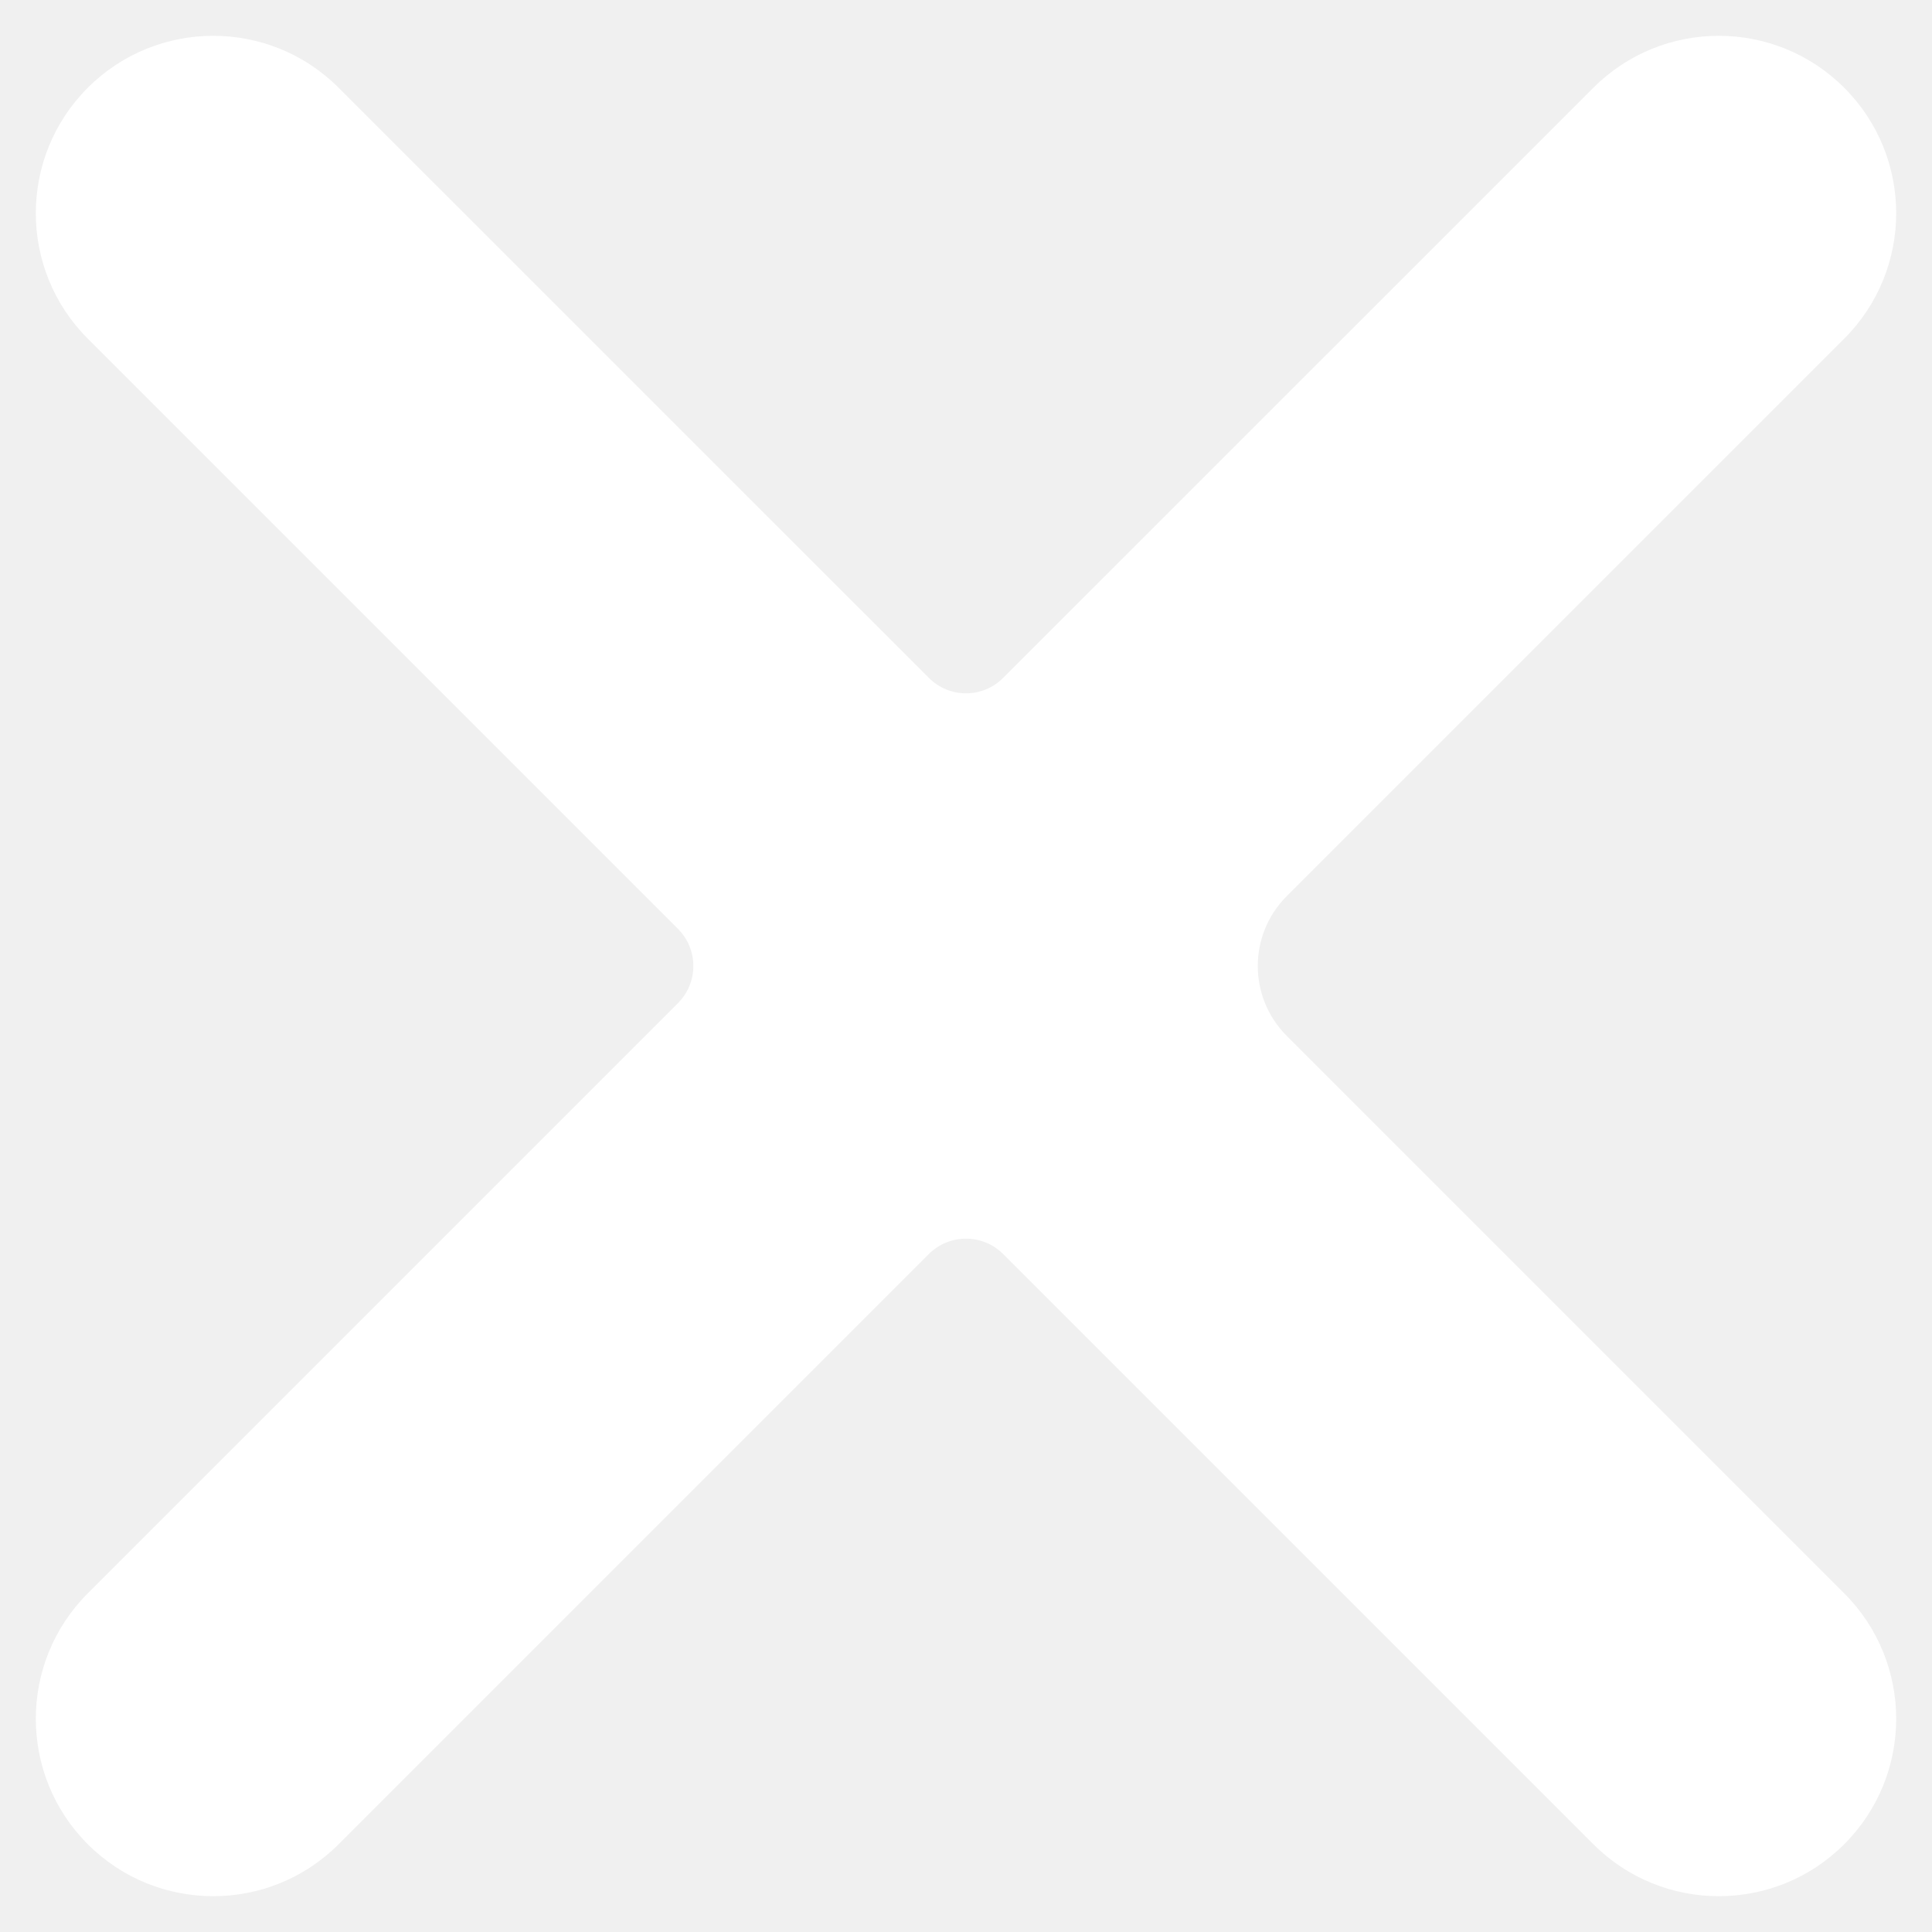
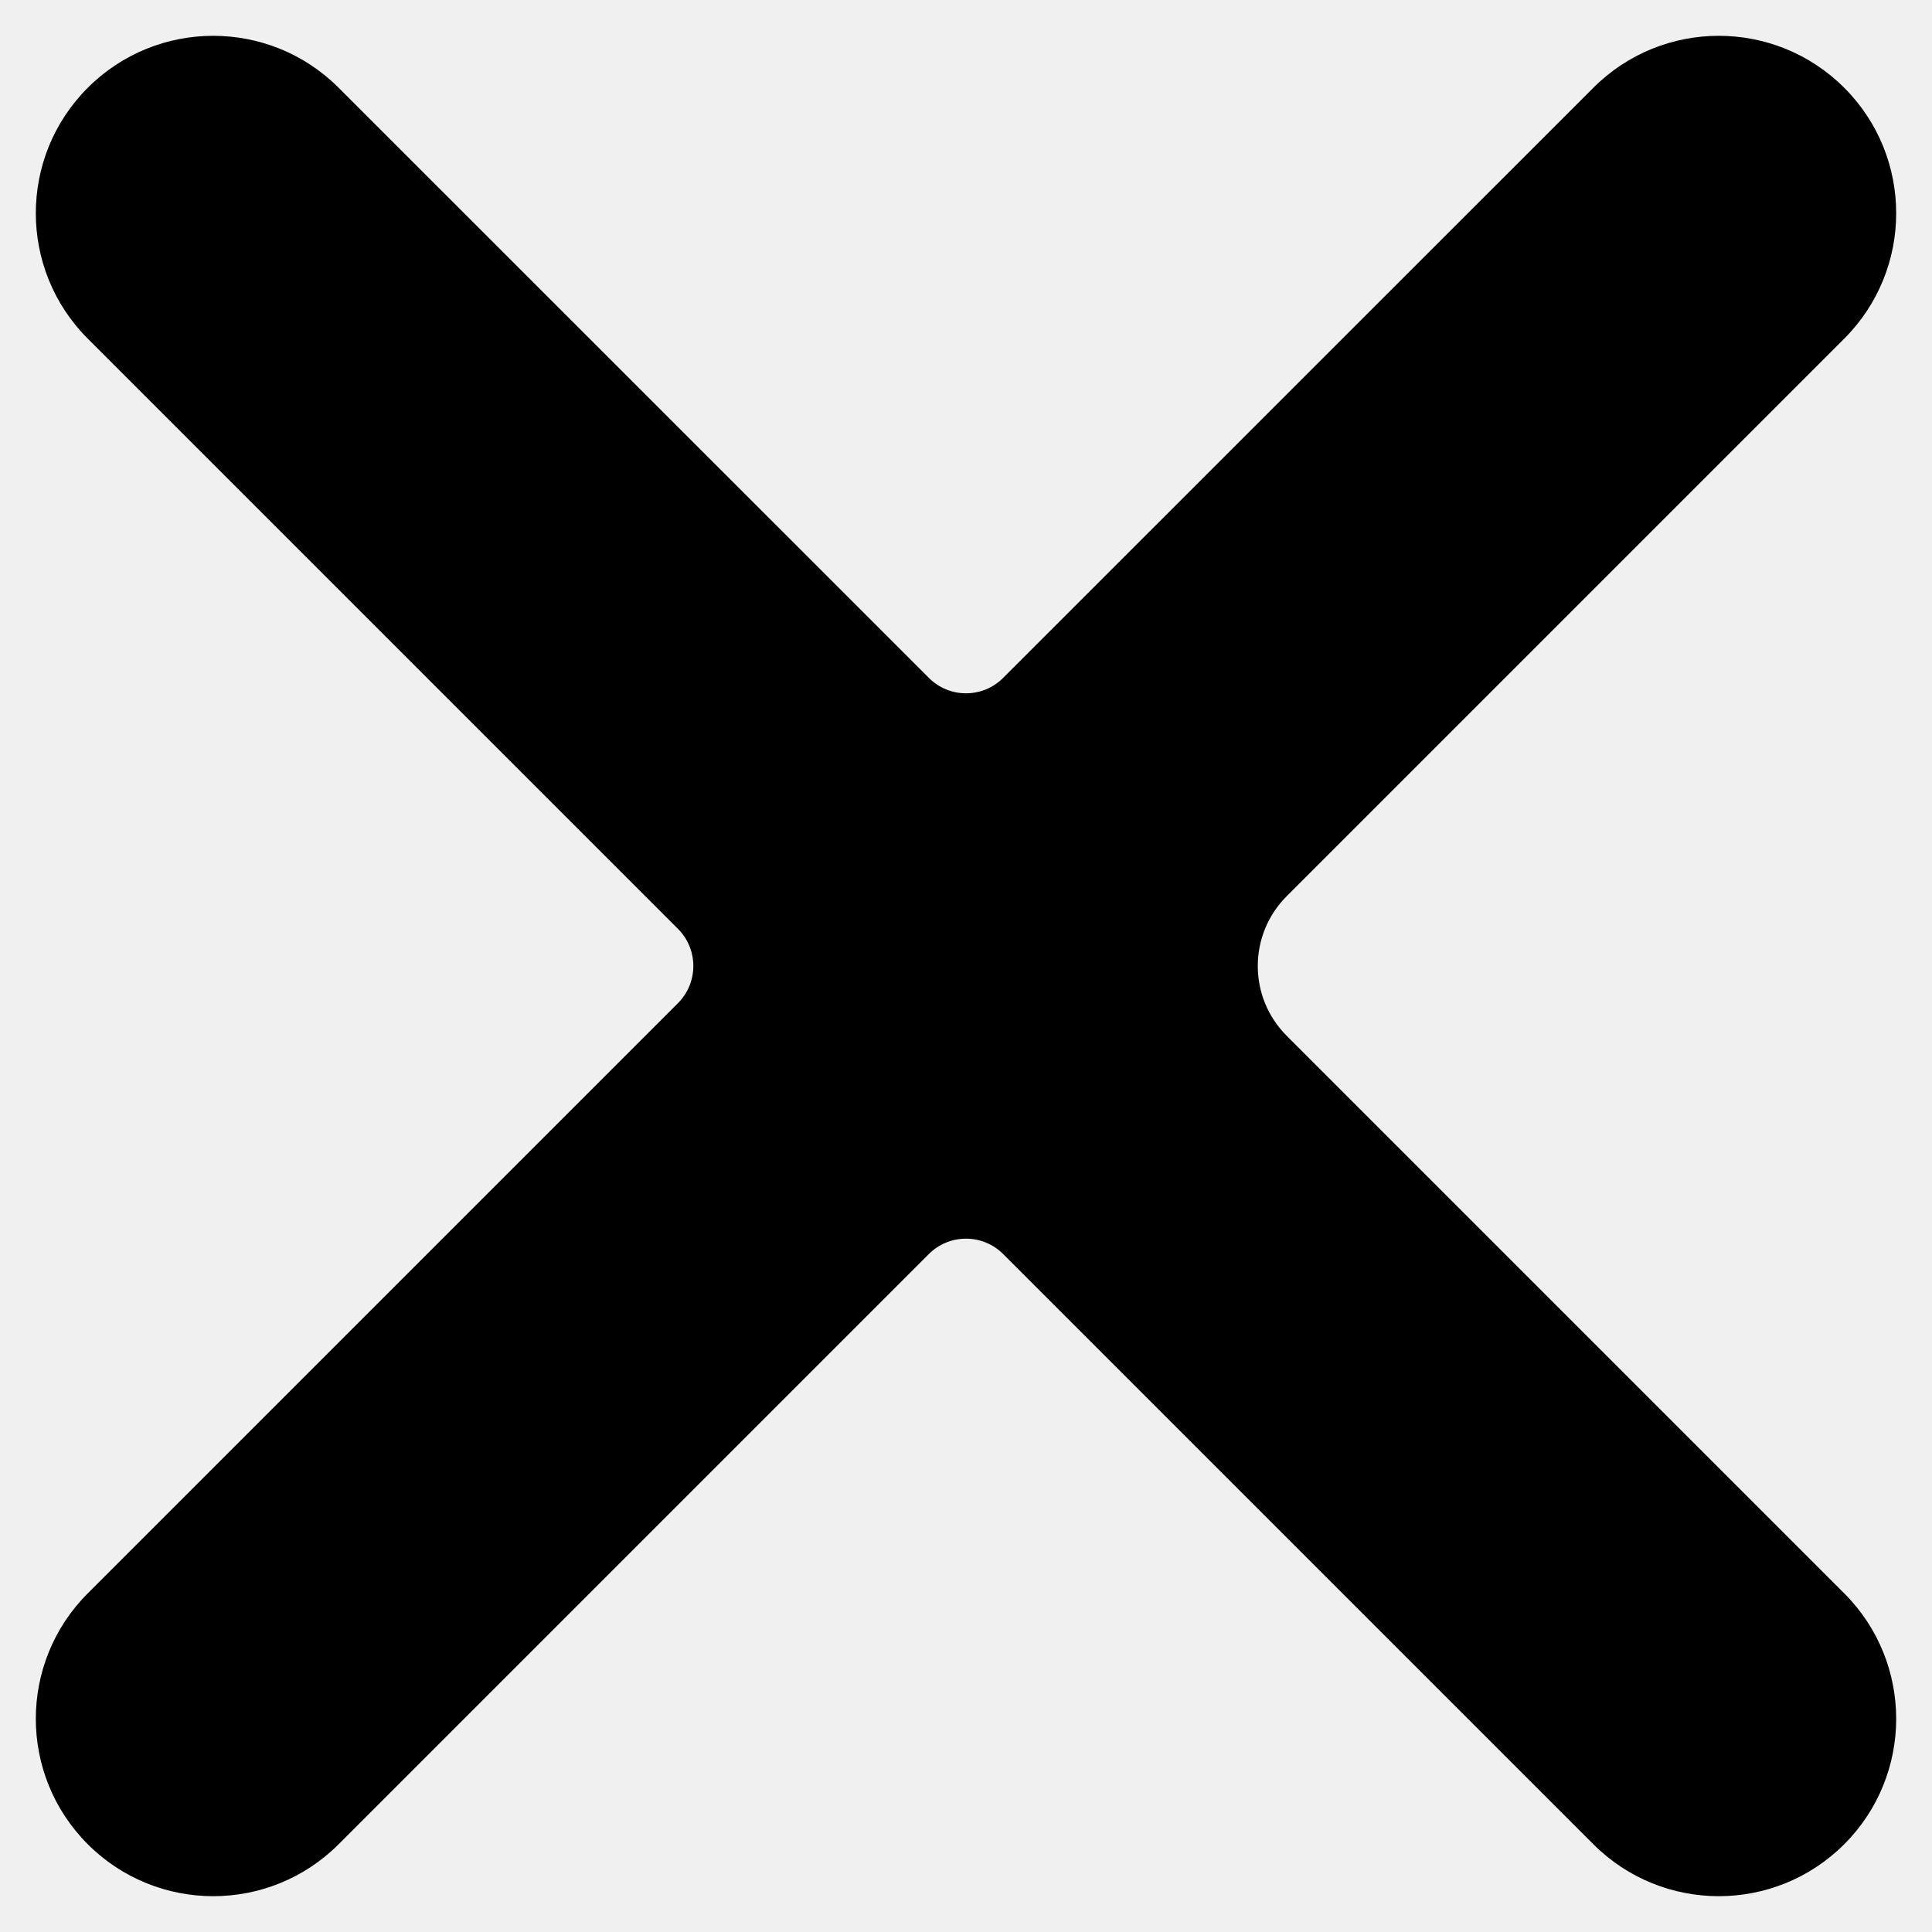
<svg xmlns="http://www.w3.org/2000/svg" width="21" height="21" viewBox="0 0 21 21" fill="none">
-   <path d="M20.046 20.046C19.293 20.799 18.072 20.799 17.319 20.046L10.904 13.631C10.681 13.408 10.319 13.408 10.096 13.631L3.681 20.046C2.928 20.799 1.707 20.799 0.954 20.046C0.201 19.293 0.201 18.072 0.954 17.319L7.369 10.904C7.592 10.681 7.592 10.319 7.369 10.096L0.954 3.681C0.201 2.928 0.201 1.707 0.954 0.954C1.707 0.201 2.928 0.201 3.681 0.954L10.096 7.368C10.319 7.592 10.681 7.592 10.904 7.368L17.319 0.954C18.072 0.201 19.293 0.201 20.046 0.954C20.799 1.707 20.799 2.928 20.046 3.681L13.985 9.742C13.567 10.161 13.567 10.839 13.985 11.258L20.046 17.319C20.799 18.072 20.799 19.293 20.046 20.046Z" fill="white" />
+   <path d="M20.046 20.046C19.293 20.799 18.072 20.799 17.319 20.046L10.904 13.631C10.681 13.408 10.319 13.408 10.096 13.631L3.681 20.046C2.928 20.799 1.707 20.799 0.954 20.046C0.201 19.293 0.201 18.072 0.954 17.319L7.369 10.904C7.592 10.681 7.592 10.319 7.369 10.096L0.954 3.681C0.201 2.928 0.201 1.707 0.954 0.954C1.707 0.201 2.928 0.201 3.681 0.954L10.096 7.368C10.319 7.592 10.681 7.592 10.904 7.368L17.319 0.954C18.072 0.201 19.293 0.201 20.046 0.954C20.799 1.707 20.799 2.928 20.046 3.681L13.985 9.742C13.567 10.161 13.567 10.839 13.985 11.258L20.046 17.319C20.799 18.072 20.799 19.293 20.046 20.046Z" fill="currentColor" />
</svg>
